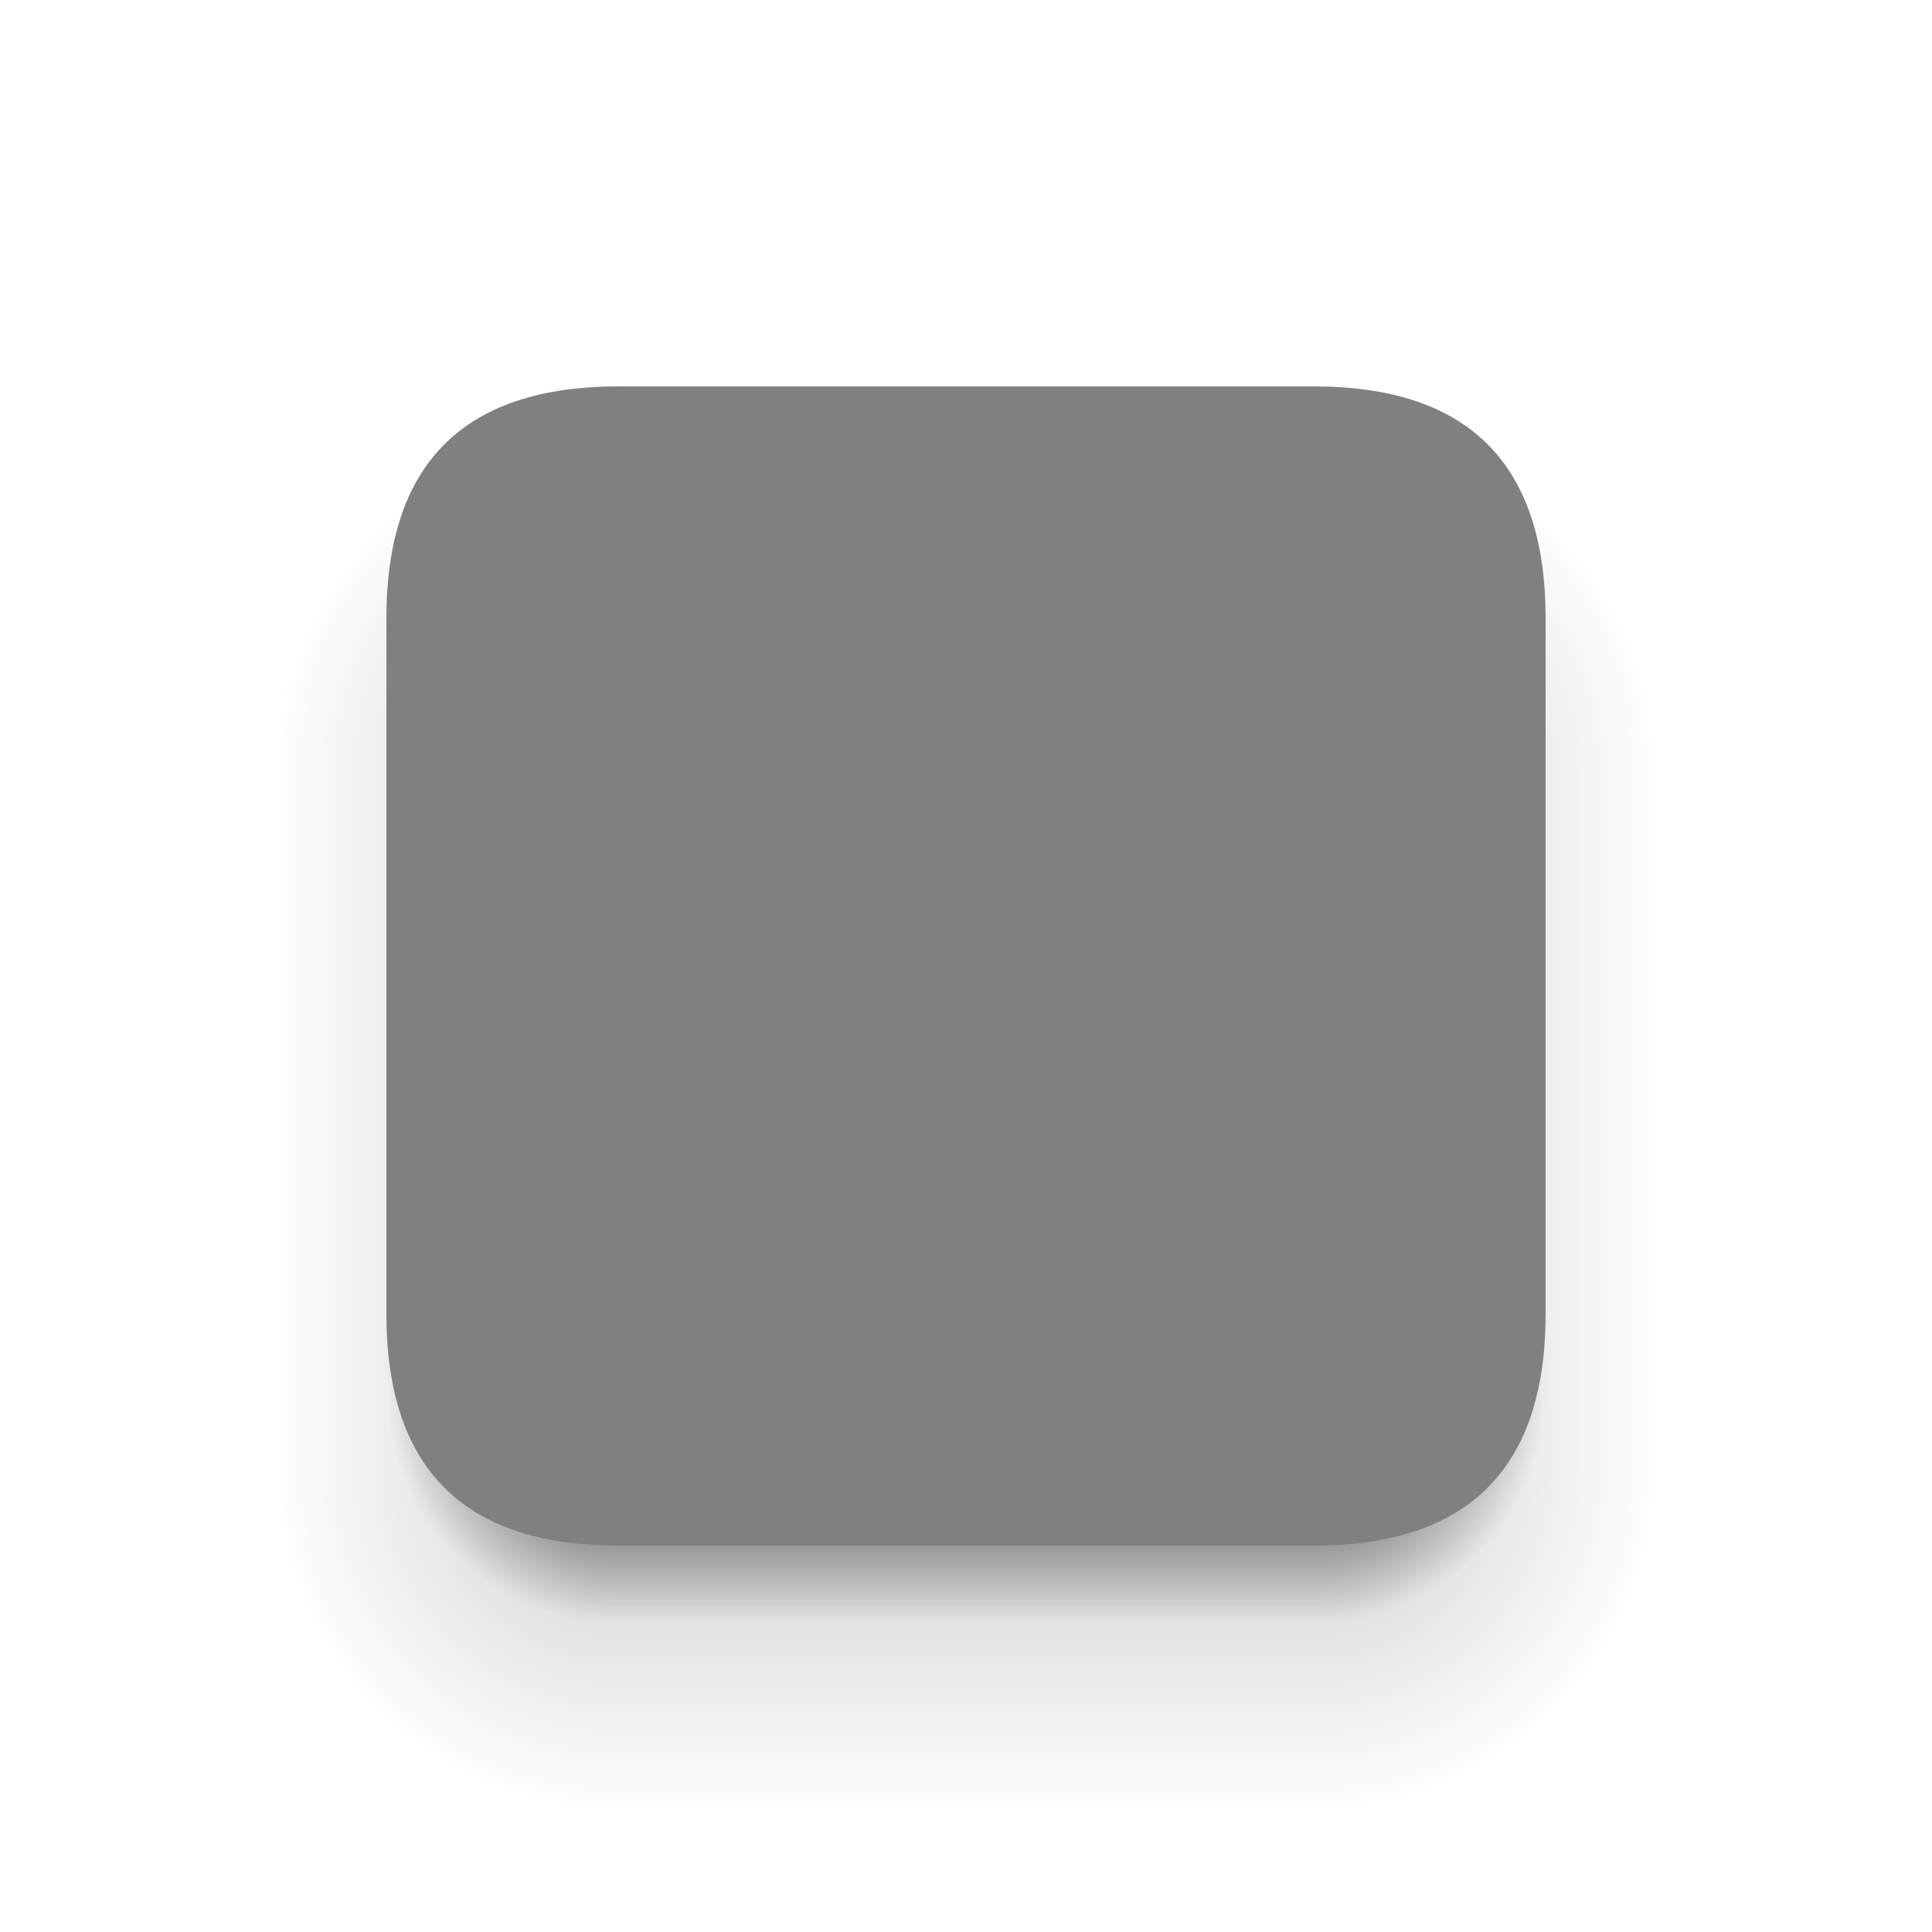
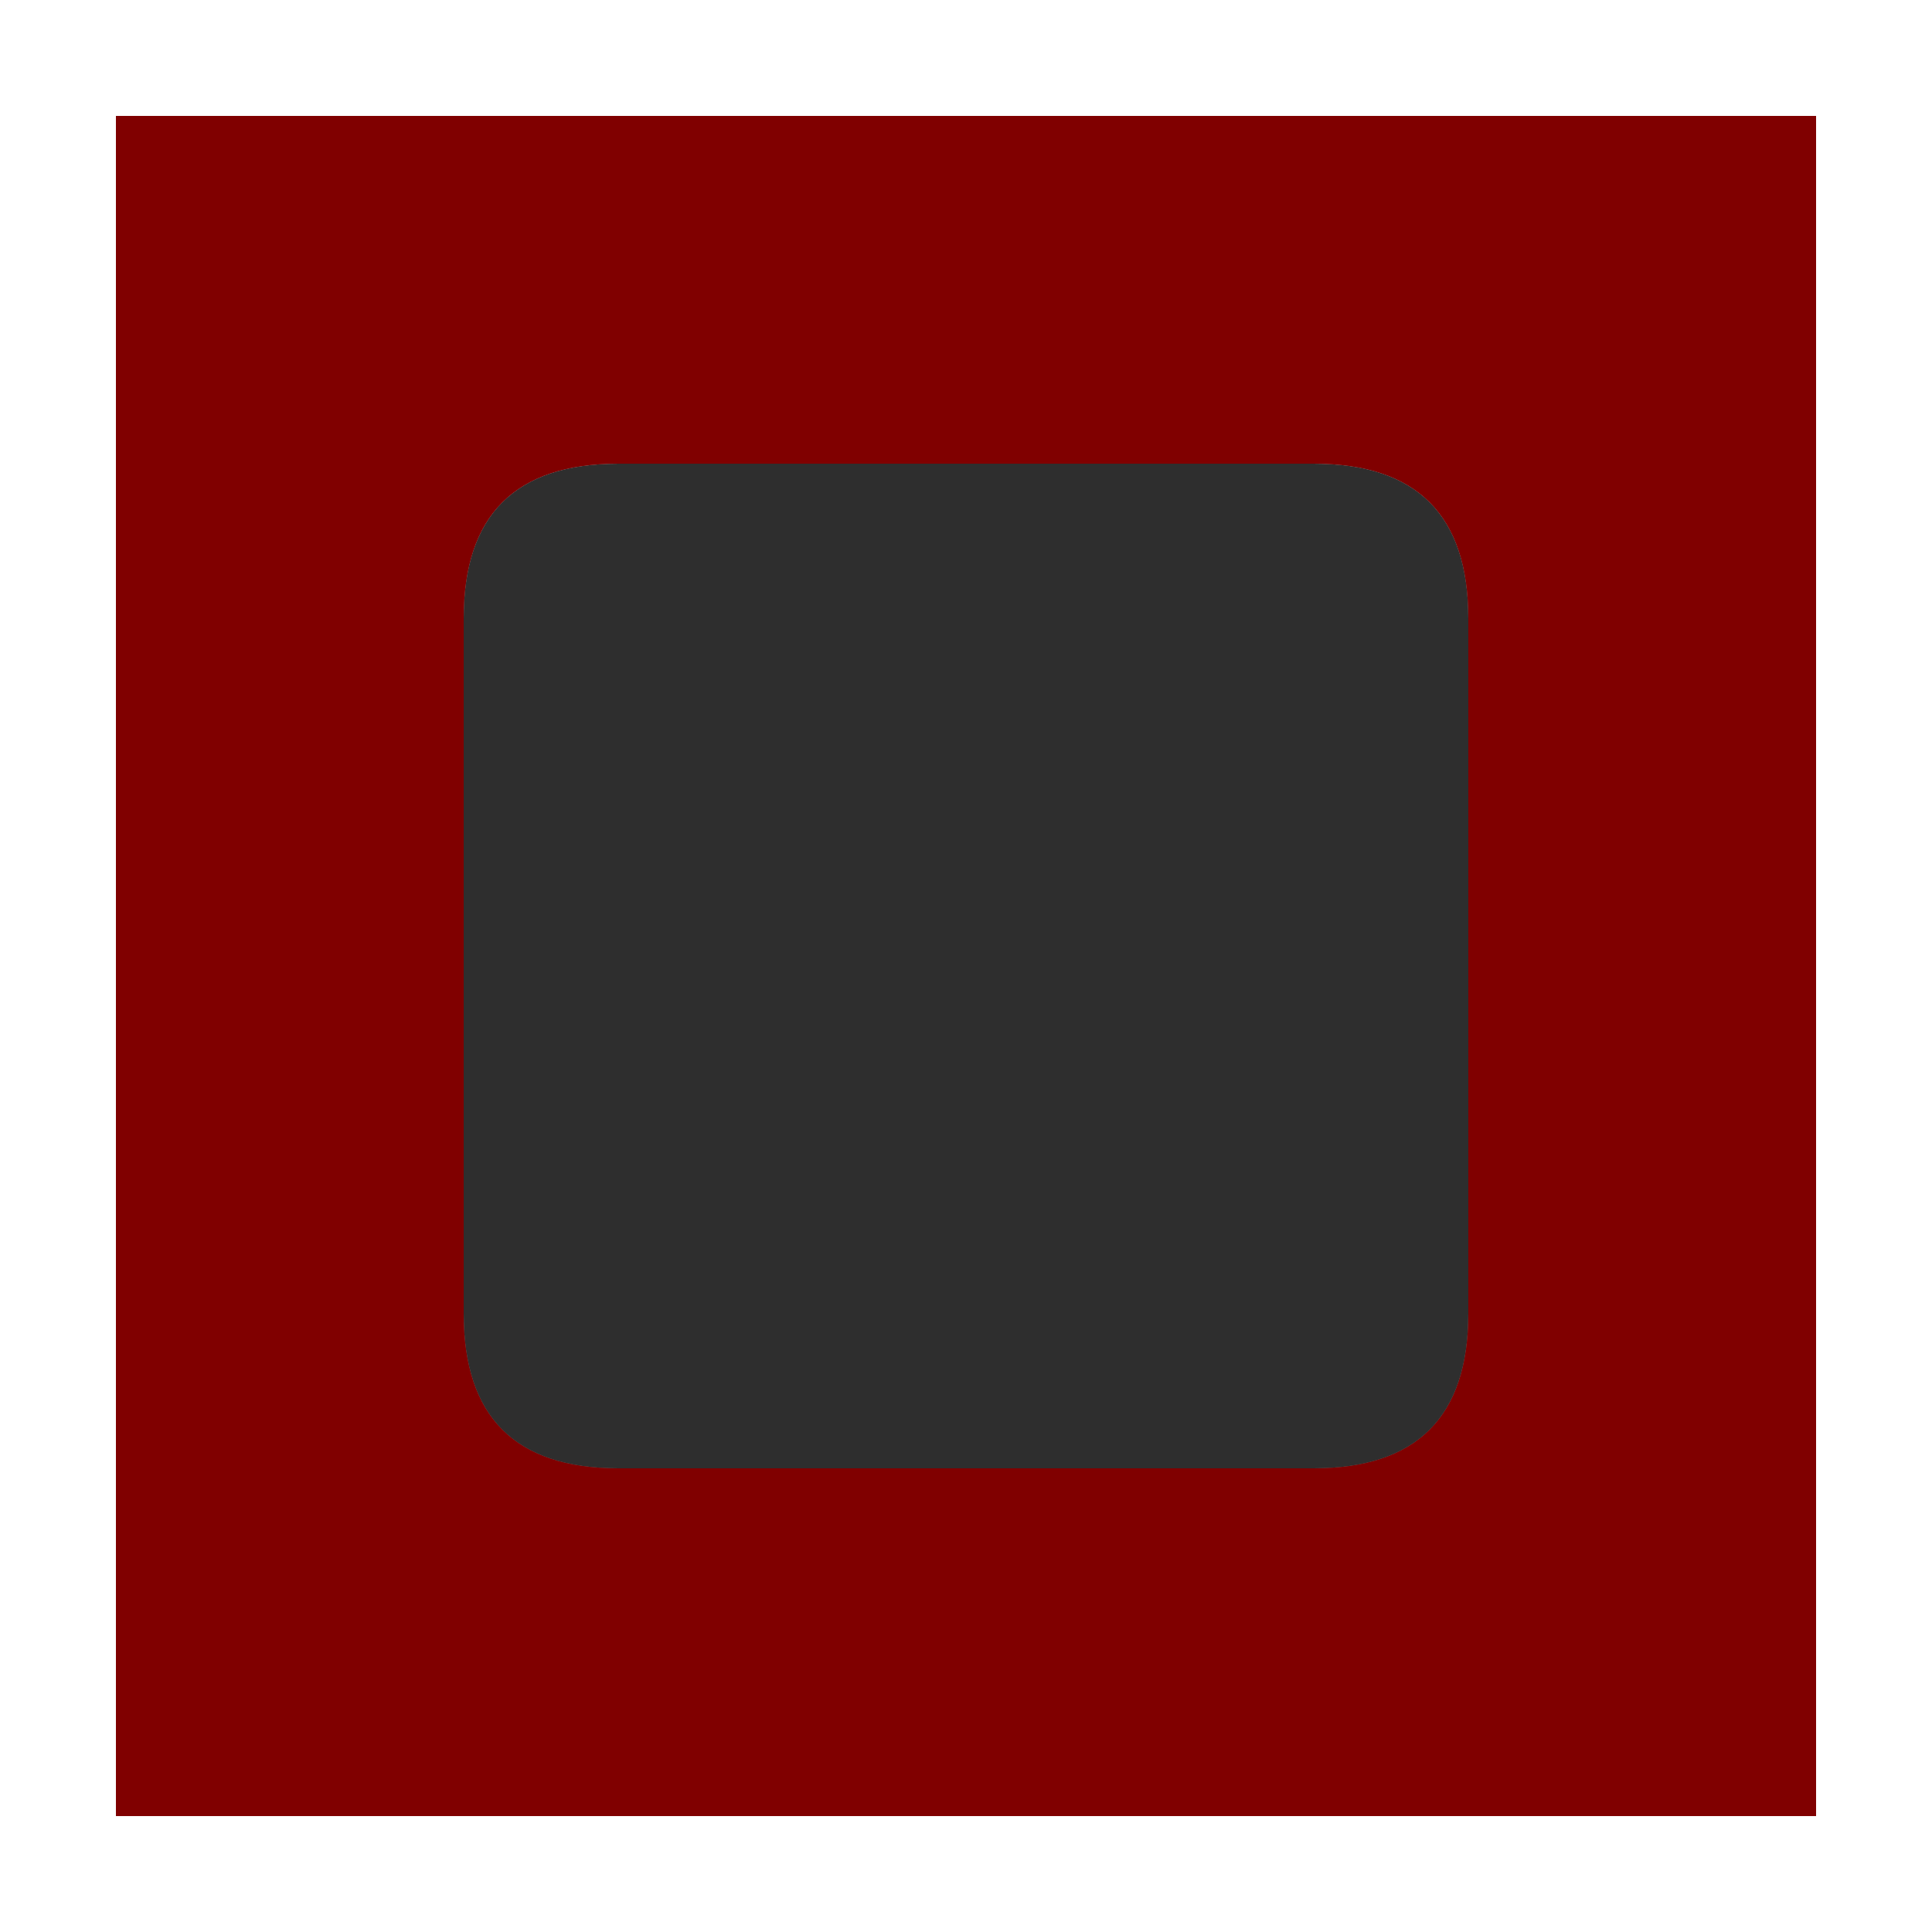
<svg xmlns="http://www.w3.org/2000/svg" xmlns:xlink="http://www.w3.org/1999/xlink" id="svg1" height="100" viewBox="0 0 100 100" width="100" version="1.1">
  <defs id="defs1">
    <linearGradient id="lgb1">
      <stop stop-color="#000000" stop-opacity="1" offset="0.66" id="stop1" />
      <stop stop-color="#000000" stop-opacity="0" offset="1" id="stop2" />
    </linearGradient>
    <linearGradient xlink:href="#lgb1" id="lgb-t" x1="50" y1="36" x2="50" y2="24" gradientUnits="userSpaceOnUse" />
    <linearGradient xlink:href="#lgb1" id="lgb-l" x1="32" y1="54" x2="20" y2="54" gradientUnits="userSpaceOnUse" />
    <linearGradient xlink:href="#lgb1" id="lgb-r" x1="68" y1="54" x2="80" y2="54" gradientUnits="userSpaceOnUse" />
    <linearGradient xlink:href="#lgb1" id="lgb-b" x1="50" y1="72" x2="50" y2="84" gradientUnits="userSpaceOnUse" />
    <radialGradient xlink:href="#lgb1" id="rgb-tl" cx="32" cy="36" r="12" gradientUnits="userSpaceOnUse" />
    <radialGradient xlink:href="#lgb1" id="rgb-tr" cx="68" cy="36" r="12" gradientUnits="userSpaceOnUse" />
    <radialGradient xlink:href="#lgb1" id="rgb-bl" cx="32" cy="72" r="12" gradientUnits="userSpaceOnUse" />
    <radialGradient xlink:href="#lgb1" id="rgb-br" cx="68" cy="72" r="12" gradientUnits="userSpaceOnUse" />
    <linearGradient id="lga1">
      <stop stop-color="#000000" stop-opacity="1" offset="0.25" id="stop3" />
      <stop stop-color="#000000" stop-opacity="0" offset="1" id="stop4" />
    </linearGradient>
    <linearGradient xlink:href="#lga1" id="lga-t" x1="50" y1="40" x2="50" y2="22" gradientUnits="userSpaceOnUse" />
    <linearGradient xlink:href="#lga1" id="lga-l" x1="32" y1="58" x2="14" y2="58" gradientUnits="userSpaceOnUse" />
    <linearGradient xlink:href="#lga1" id="lga-r" x1="68" y1="58" x2="86" y2="58" gradientUnits="userSpaceOnUse" />
    <linearGradient xlink:href="#lga1" id="lga-b" x1="50" y1="76" x2="50" y2="94" gradientUnits="userSpaceOnUse" />
    <radialGradient xlink:href="#lga1" id="rga-tl" cx="32" cy="40" r="18" gradientUnits="userSpaceOnUse" />
    <radialGradient xlink:href="#lga1" id="rga-tr" cx="68" cy="40" r="18" gradientUnits="userSpaceOnUse" />
    <radialGradient xlink:href="#lga1" id="rga-bl" cx="32" cy="76" r="18" gradientUnits="userSpaceOnUse" />
    <radialGradient xlink:href="#lga1" id="tga-br" cx="68" cy="76" r="18" gradientUnits="userSpaceOnUse" />
  </defs>
  <style id="style1">
-     .ColorScheme-Text {
-       color: #e0e0e0;
-     }
+       .ColorScheme-Text {
+          color: #e0e0e0;
+       }

-     .ColorScheme-Background {
-       color: #2e2e2e;
-     }
+       .ColorScheme-Background {
+          color: #2e2e2e;
+       }

-     .ColorScheme-ButtonBackground {
-       color: #c4c4c4;
-     }
-   </style>
+       .ColorScheme-ButtonBackground {
+          color: #c4c4c4;
+       }
+    </style>
  <path id="before-tl" d="M 32,24 q -12,0 -12,12 h 12 z" fill="url(#rgb-tl)" opacity="0.3" />
  <rect id="before-t" width="36" height="12" x="32" y="24" fill="url(#lgb-t)" opacity="0.3" />
  <path id="before-tr" d="m 68,24 q 12,0 12,12 h -12 z" fill="url(#rgb-tr)" opacity="0.3" />
  <rect id="before-l" width="12" height="36" x="20" y="36" fill="url(#lgb-l)" opacity="0.3" />
  <rect id="before-c" width="36" height="36" x="32" y="36" opacity="0.3" />
  <rect id="before-r" width="12" height="36" x="68" y="36" fill="url(#lgb-r)" opacity="0.3" />
  <path id="before-bl" d="M 32,84 q -12,0 -12,-12 h 12 z" fill="url(#rgb-bl)" opacity="0.3" />
  <rect id="before-b" width="36" height="12" x="32" y="72" fill="url(#lgb-b)" opacity="0.3" />
  <path id="before-br" d="m 68,84 q 12,0 12,-12 h -12 z" fill="url(#rgb-br)" opacity="0.3" />
  <path id="after-tl" d="M 32,22 q -18,0 -18,18 h 18 z" fill="url(#rga-tl)" opacity="0.15" />
  <rect id="after-t" width="36" height="18" x="32" y="22" fill="url(#lga-t)" opacity="0.15" />
  <path id="after-tr" d="m 68,22 q 18,0 18,18 h -18 Z" fill="url(#rga-tr)" opacity="0.15" />
  <rect id="after-l" width="18" height="36" x="14" y="40" fill="url(#lga-l)" opacity="0.15" />
  <rect id="after-c" width="36" height="36" x="32" y="40" opacity="0.15" />
  <rect id="after-r" width="18" height="36" x="68" y="40" fill="url(#lga-r)" opacity="0.15" />
  <path id="after-bl" d="M 32,94 q -18,0 -18,-18 h 18 z" fill="url(#rga-bl)" opacity="0.15" />
  <rect id="after-b" width="36" height="18" x="32" y="76" fill="url(#lga-b)" opacity="0.15" />
  <path id="after-br" d="m 68,94 q 18,0 18,-18 h -18 z" fill="url(#tga-br)" opacity="0.15" />
-   <path id="base-tl" d="M 32,20 q -12,0 -12,12 h 12 z" fill="#808080" />
-   <rect id="base-t" width="36" height="12" x="32" y="20" fill="#808080" />
-   <path id="base-tr" d="m 68,20 q 12,0 12,12 h -12 z" fill="#808080" />
-   <rect id="base-l" width="12" height="36" x="20" y="32" fill="#808080" />
-   <rect id="base-c" width="36" height="36" x="32" y="32" fill="#808080" />
-   <rect id="base-r" width="12" height="36" x="68" y="32" fill="#808080" />
-   <path id="base-bl" d="M 32,80 q -12,0 -12,-12 h 12 z" fill="#808080" />
-   <rect id="base-b" width="36" height="12" x="32" y="68" fill="#808080" />
-   <path id="base-br" d="m 68,80 q 12,0 12,-12 h -12 z" fill="#808080" />
+   <path id="topleft-border" d="M 32,20 Q 20,20 20,32 h 4 q 0,-8 8,-8 z" class="ColorScheme-Background" fill="currentColor" opacity="0.75" />
+   <path id="topleft-background" d="m 32,24 q -8,0 -8,8 h 8 z" class="ColorScheme-Background" fill="currentColor" />
+   <rect id="top-border" width="36" height="4" x="32" y="20" class="ColorScheme-Background" fill="currentColor" opacity="0.75" />
+   <rect id="top-background" width="36" height="8" x="32" y="24" class="ColorScheme-Background" fill="currentColor" />
+   <path id="topright-border" d="m 68,20 q 12,0 12,12 h -4 q 0,-8 -8,-8 z" class="ColorScheme-Background" fill="currentColor" opacity="0.75" />
+   <path id="topright-background" d="m 68,24 q 8,0 8,8 h -8 z" class="ColorScheme-Background" fill="currentColor" />
+   <rect id="left-border" width="4" height="36" x="20" y="32" class="ColorScheme-Background" fill="currentColor" opacity="0.75" />
+   <rect id="left-background" width="8" height="36" x="24" y="32" class="ColorScheme-Background" fill="currentColor" />
+   <rect id="center" width="36" height="36" x="32" y="32" class="ColorScheme-Background" fill="currentColor" />
+   <path id="bottomleft-border" d="M 32,80 Q 20,80 20,68 h 4 q 0,8 8,8 z" class="ColorScheme-Background" fill="currentColor" opacity="0.75" />
+   <path id="bottomleft-background" d="m 32,76 q -8,0 -8,-8 h 8 z" class="ColorScheme-Background" fill="currentColor" />
+   <rect id="right-border" width="4" height="36" x="76" y="32" class="ColorScheme-Background" fill="currentColor" opacity="0.75" />
+   <rect id="right-background" width="8" height="36" x="68" y="32" class="ColorScheme-Background" fill="currentColor" />
+   <rect id="bottom-border" width="36" height="4" x="32" y="76" class="ColorScheme-Background" fill="currentColor" opacity="0.75" />
+   <rect id="bottom-background" width="36" height="8" x="32" y="68" class="ColorScheme-Background" fill="currentColor" />
+   <path id="bottomright-border" d="m 68,80 q 12,0 12,-12 h -4 q 0,8 -8,8 z" class="ColorScheme-Background" fill="currentColor" opacity="0.75" />
+   <path id="bottomright-background" d="m 68,76 q 8,0 8,-8 h -8 z" class="ColorScheme-Background" fill="currentColor" />
+   <path id="clip-tl" d="M 6,6 h 26 v 18 q -8,0 -8,8 h -18 z" fill="#800000" />
+   <rect id="clip-t" width="36" height="18" x="32" y="6" fill="#800000" />
+   <path id="clip-tr" d="M 94,6 v 26 h -18 q 0,-8 -8,-8 v-18 z" fill="#800000" />
+   <rect id="rect-l" width="18" height="36" x="6" y="32" fill="#800000" />
+   <rect id="rect-r" width="18" height="36" x="76" y="32" fill="#800000" />
+   <path id="clip-bl" d="M 6,94 v -26 h 18 q 0,8 8,8 v 18 z" fill="#800000" />
+   <rect id="rect-b" width="36" height="18" x="32" y="76" fill="#800000" />
+   <path id="clip-br" d="M 94,94 v -26 h -18 q 0,8 -8,8 v 18 z" fill="#800000" />
</svg>
